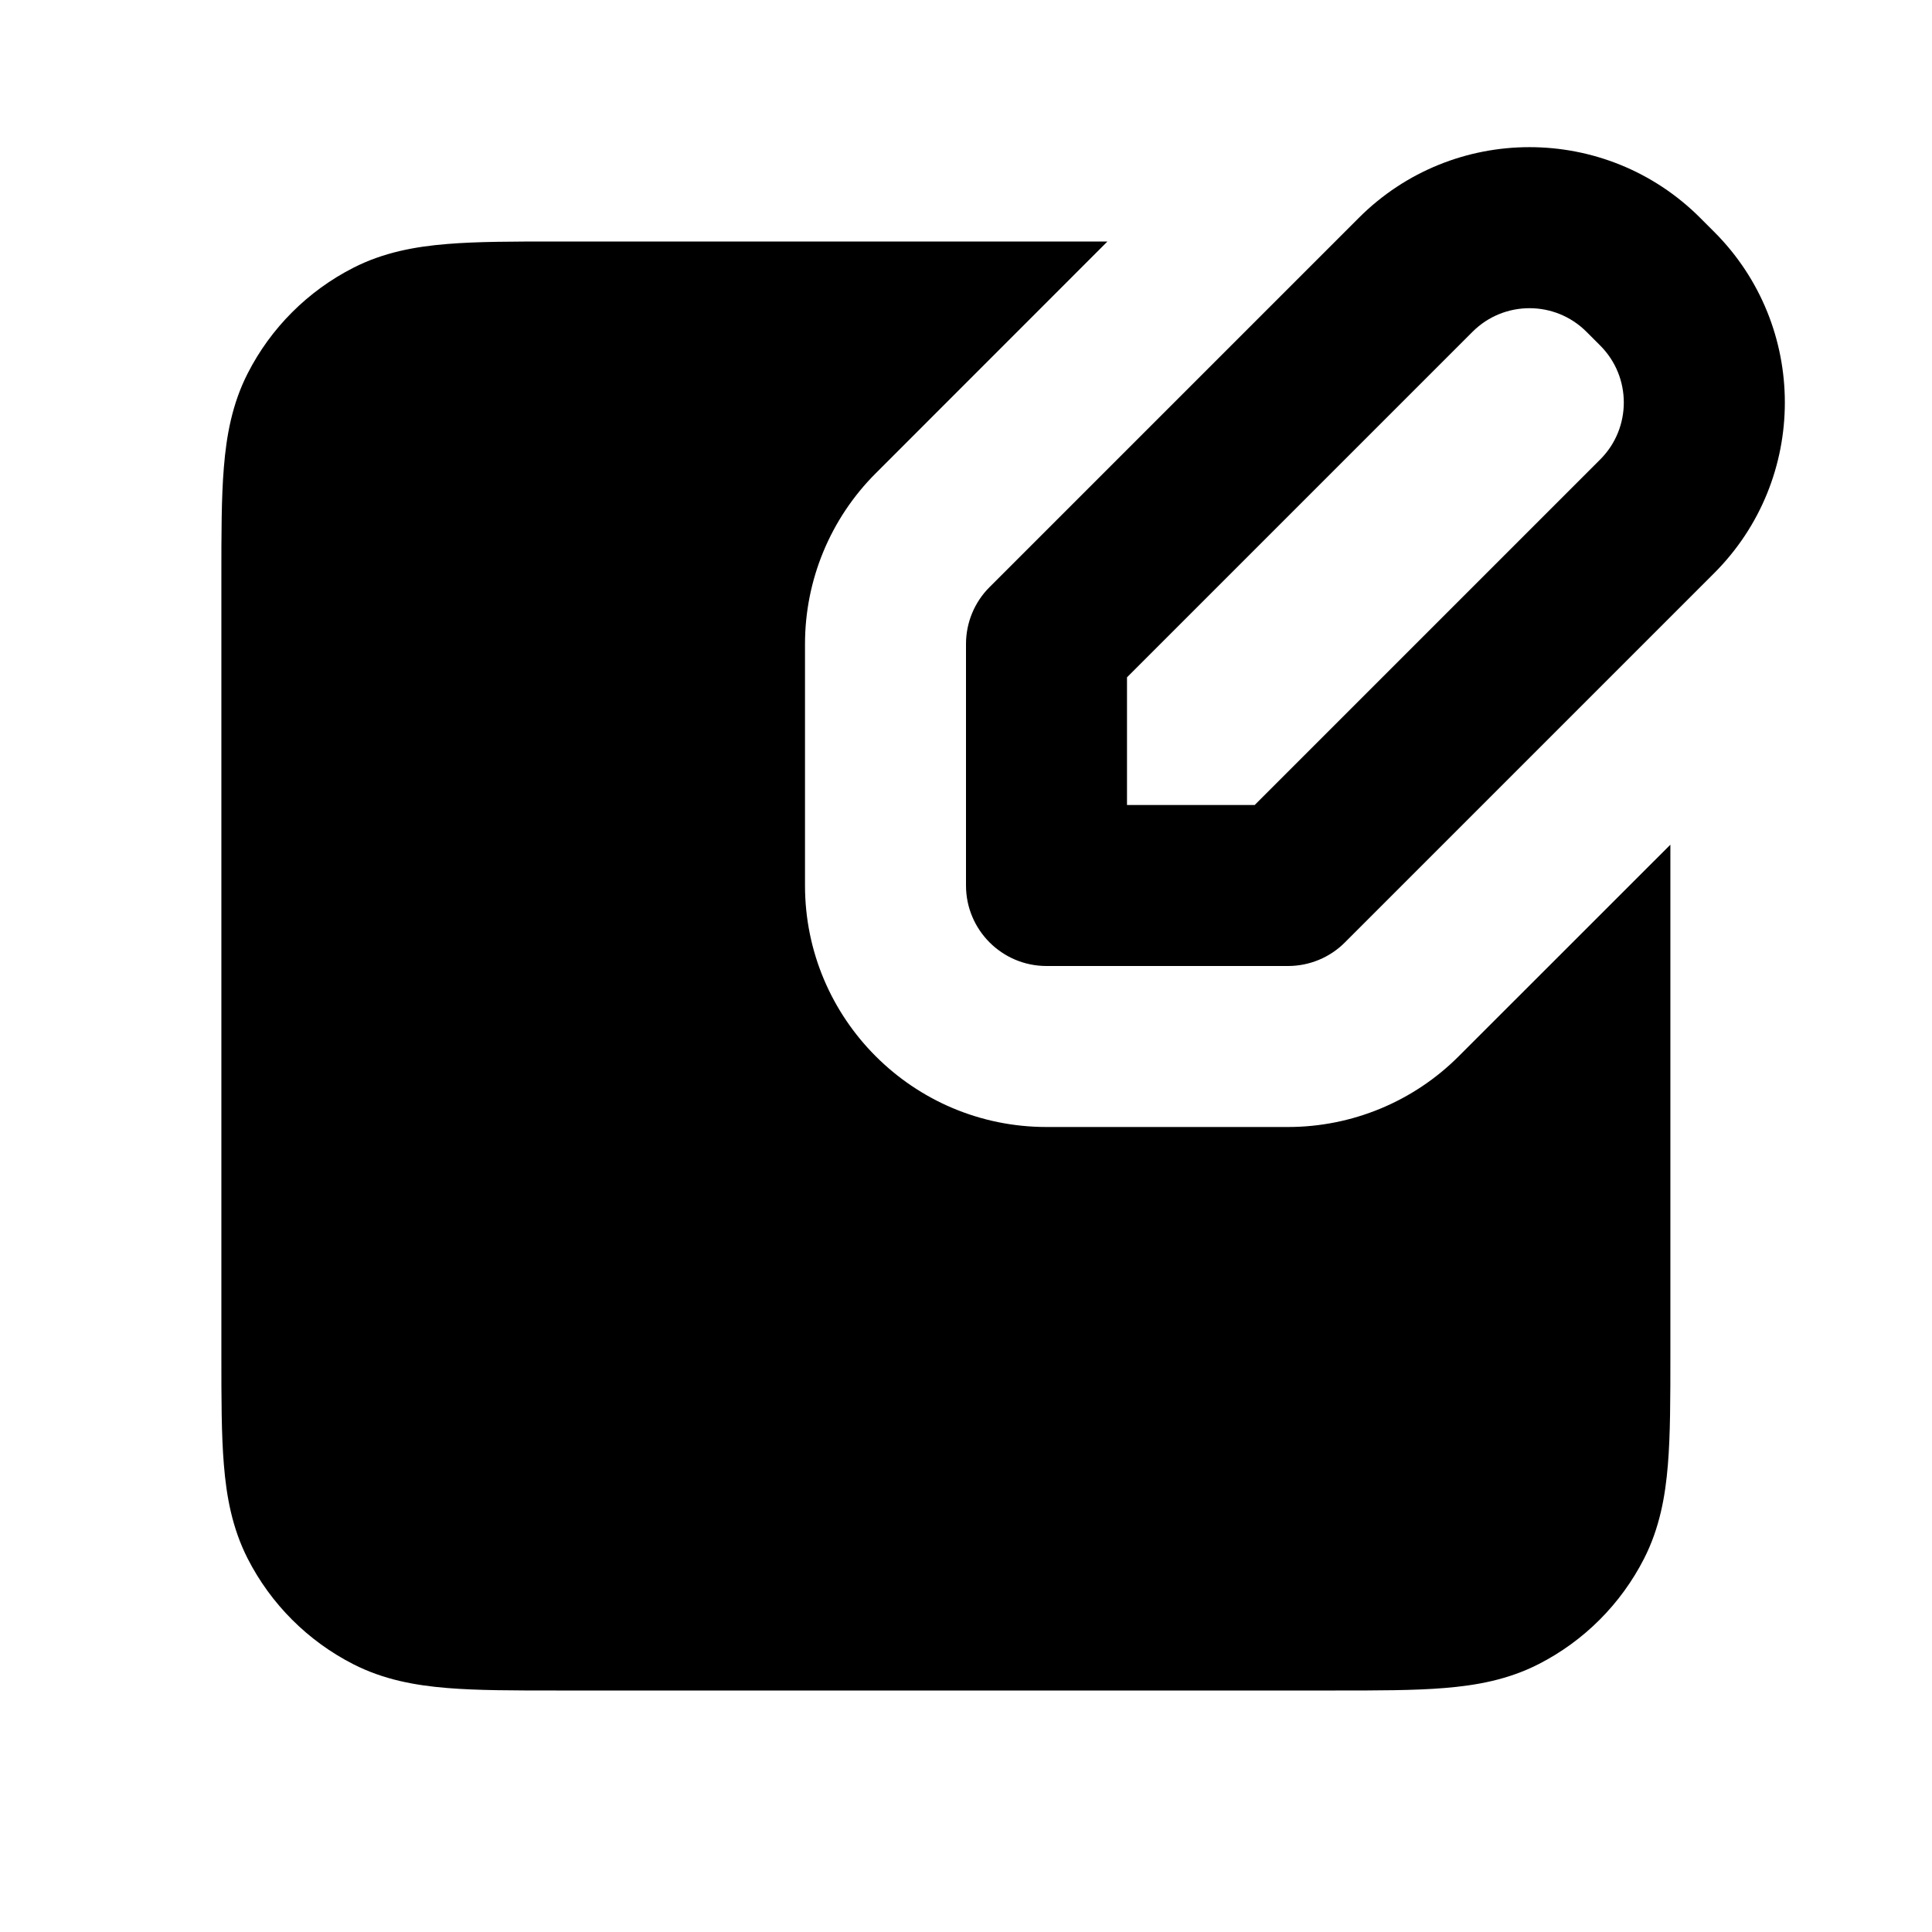
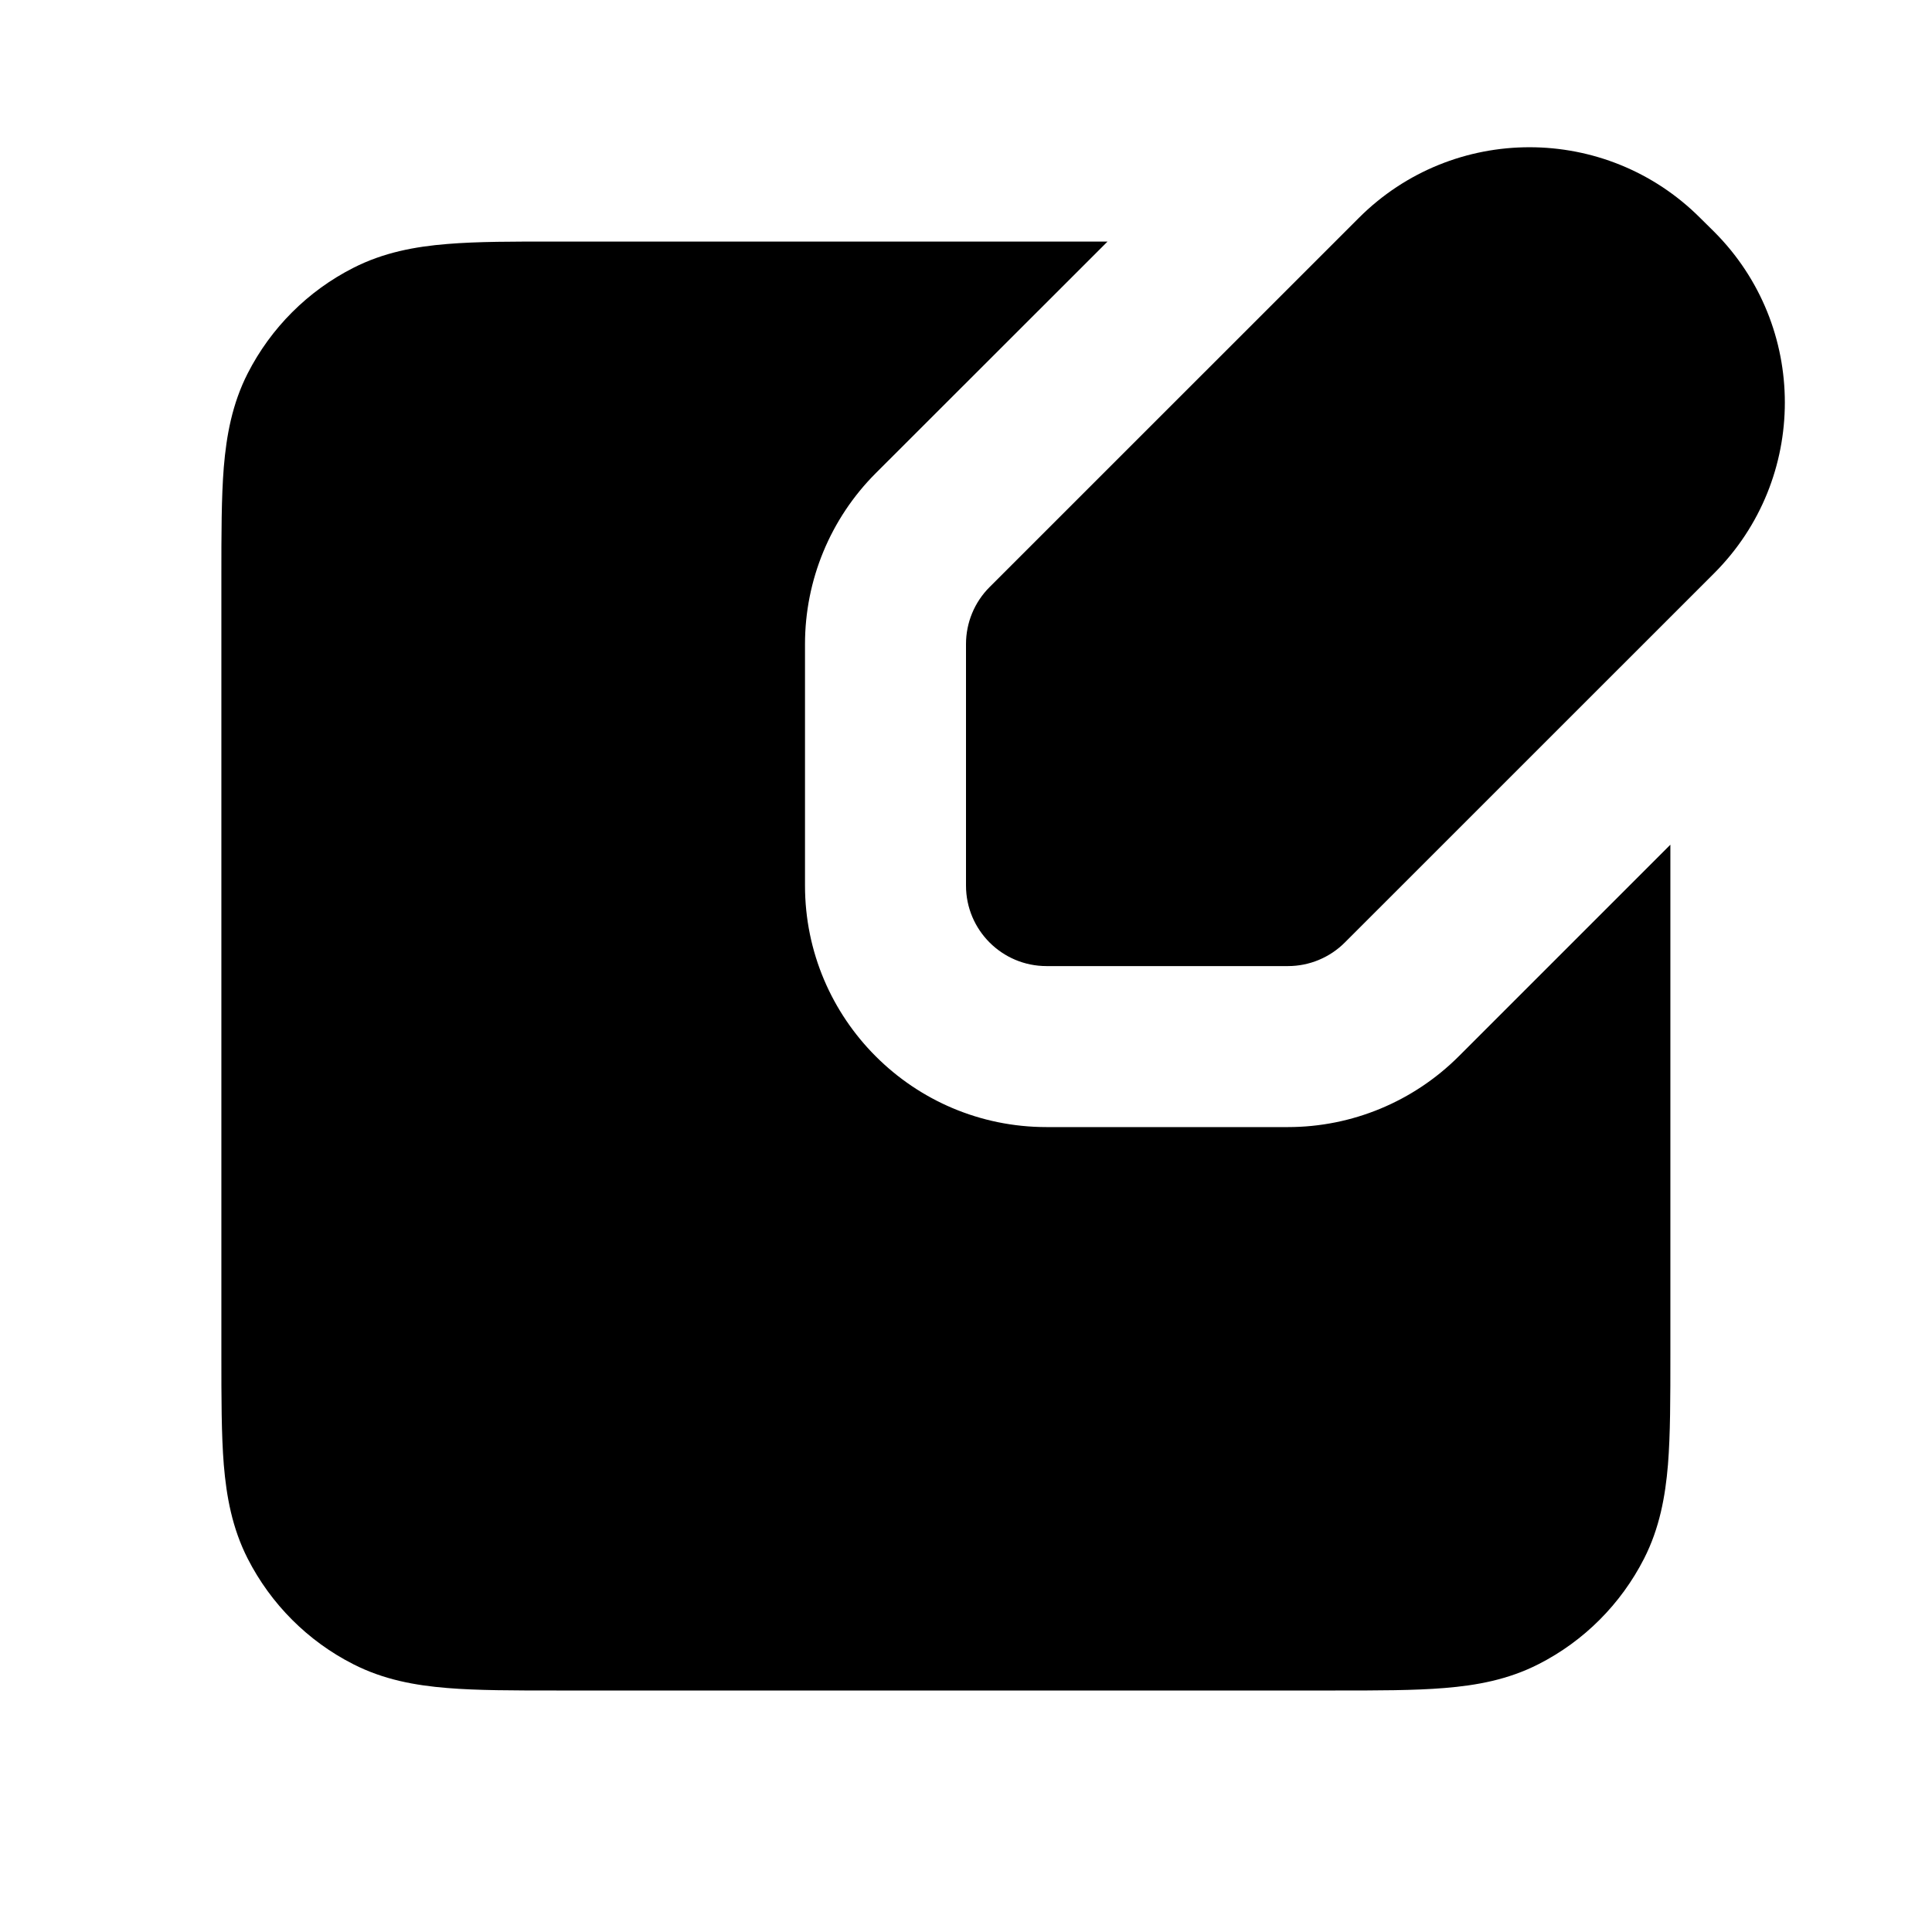
<svg xmlns="http://www.w3.org/2000/svg" aria-hidden="true" width="24" height="24" viewBox="0 0 24 24" fill="none">
-   <path d="M13.757 3H6.911C6.384 3 5.93 3 5.555 3.031C5.16 3.063 4.766 3.134 4.388 3.327C3.824 3.615 3.365 4.073 3.077 4.638C2.884 5.016 2.813 5.41 2.781 5.805C2.75 6.179 2.75 6.634 2.75 7.161V16.838C2.75 17.366 2.75 17.82 2.781 18.195C2.813 18.59 2.884 18.983 3.077 19.362C3.365 19.926 3.824 20.385 4.388 20.673C4.766 20.866 5.16 20.937 5.555 20.969C5.93 21 6.384 21 6.911 21H16.589C17.116 21 17.57 21 17.945 20.969C18.34 20.937 18.734 20.866 19.112 20.673C19.677 20.385 20.135 19.926 20.423 19.362C20.616 18.983 20.687 18.59 20.719 18.195C20.75 17.82 20.75 17.366 20.75 16.838V10.493L18.121 13.121C17.559 13.684 16.796 14 16 14H13C11.343 14 10 12.657 10 11V8C10 7.204 10.316 6.441 10.879 5.879L13.757 3Z" fill="currentColor" />
-   <path fill-rule="evenodd" clip-rule="evenodd" d="M19.707 4.121C19.317 3.731 18.683 3.731 18.293 4.121L14 8.414V10H15.586L19.879 5.707C20.269 5.317 20.269 4.683 19.879 4.293L19.707 4.121ZM16.879 2.707C18.05 1.535 19.95 1.535 21.121 2.707L21.293 2.879C22.465 4.05 22.465 5.95 21.293 7.121L16.707 11.707C16.52 11.895 16.265 12 16 12H13C12.448 12 12 11.552 12 11V8C12 7.735 12.105 7.48 12.293 7.293L16.879 2.707Z" fill="currentColor" />
+   <path d="M10.879 5.878C10.316 6.441 10 7.205 10 8.001V11.001C10 12.657 11.343 14.001 13 14.001H16C16.796 14.001 17.558 13.684 18.121 13.122L20.75 10.493V16.838C20.75 17.365 20.75 17.82 20.72 18.195C20.687 18.59 20.616 18.983 20.423 19.362C20.135 19.926 19.677 20.386 19.112 20.673C18.734 20.866 18.341 20.937 17.945 20.969C17.571 21 17.116 21 16.589 21H6.911C6.384 21 5.929 21 5.555 20.969C5.159 20.937 4.766 20.866 4.388 20.673C3.823 20.386 3.365 19.926 3.077 19.362C2.884 18.983 2.813 18.59 2.78 18.195C2.75 17.82 2.75 17.365 2.75 16.838V7.162C2.75 6.635 2.75 6.18 2.78 5.805C2.813 5.41 2.884 5.017 3.077 4.638C3.365 4.074 3.823 3.615 4.388 3.328C4.766 3.135 5.159 3.063 5.555 3.031C5.929 3 6.384 3 6.911 3.001H13.758L10.879 5.878Z" fill="currentColor" />
+   <path d="M16.879 2.708C18.05 1.536 19.95 1.536 21.121 2.708L21.293 2.878C22.465 4.05 22.465 5.95 21.293 7.122L16.707 11.707C16.52 11.895 16.265 12.001 16 12.001H13C12.448 12.001 12 11.553 12 11.001V8.001C12 7.735 12.105 7.481 12.293 7.293L16.879 2.708Z" fill="currentColor" />
</svg>
